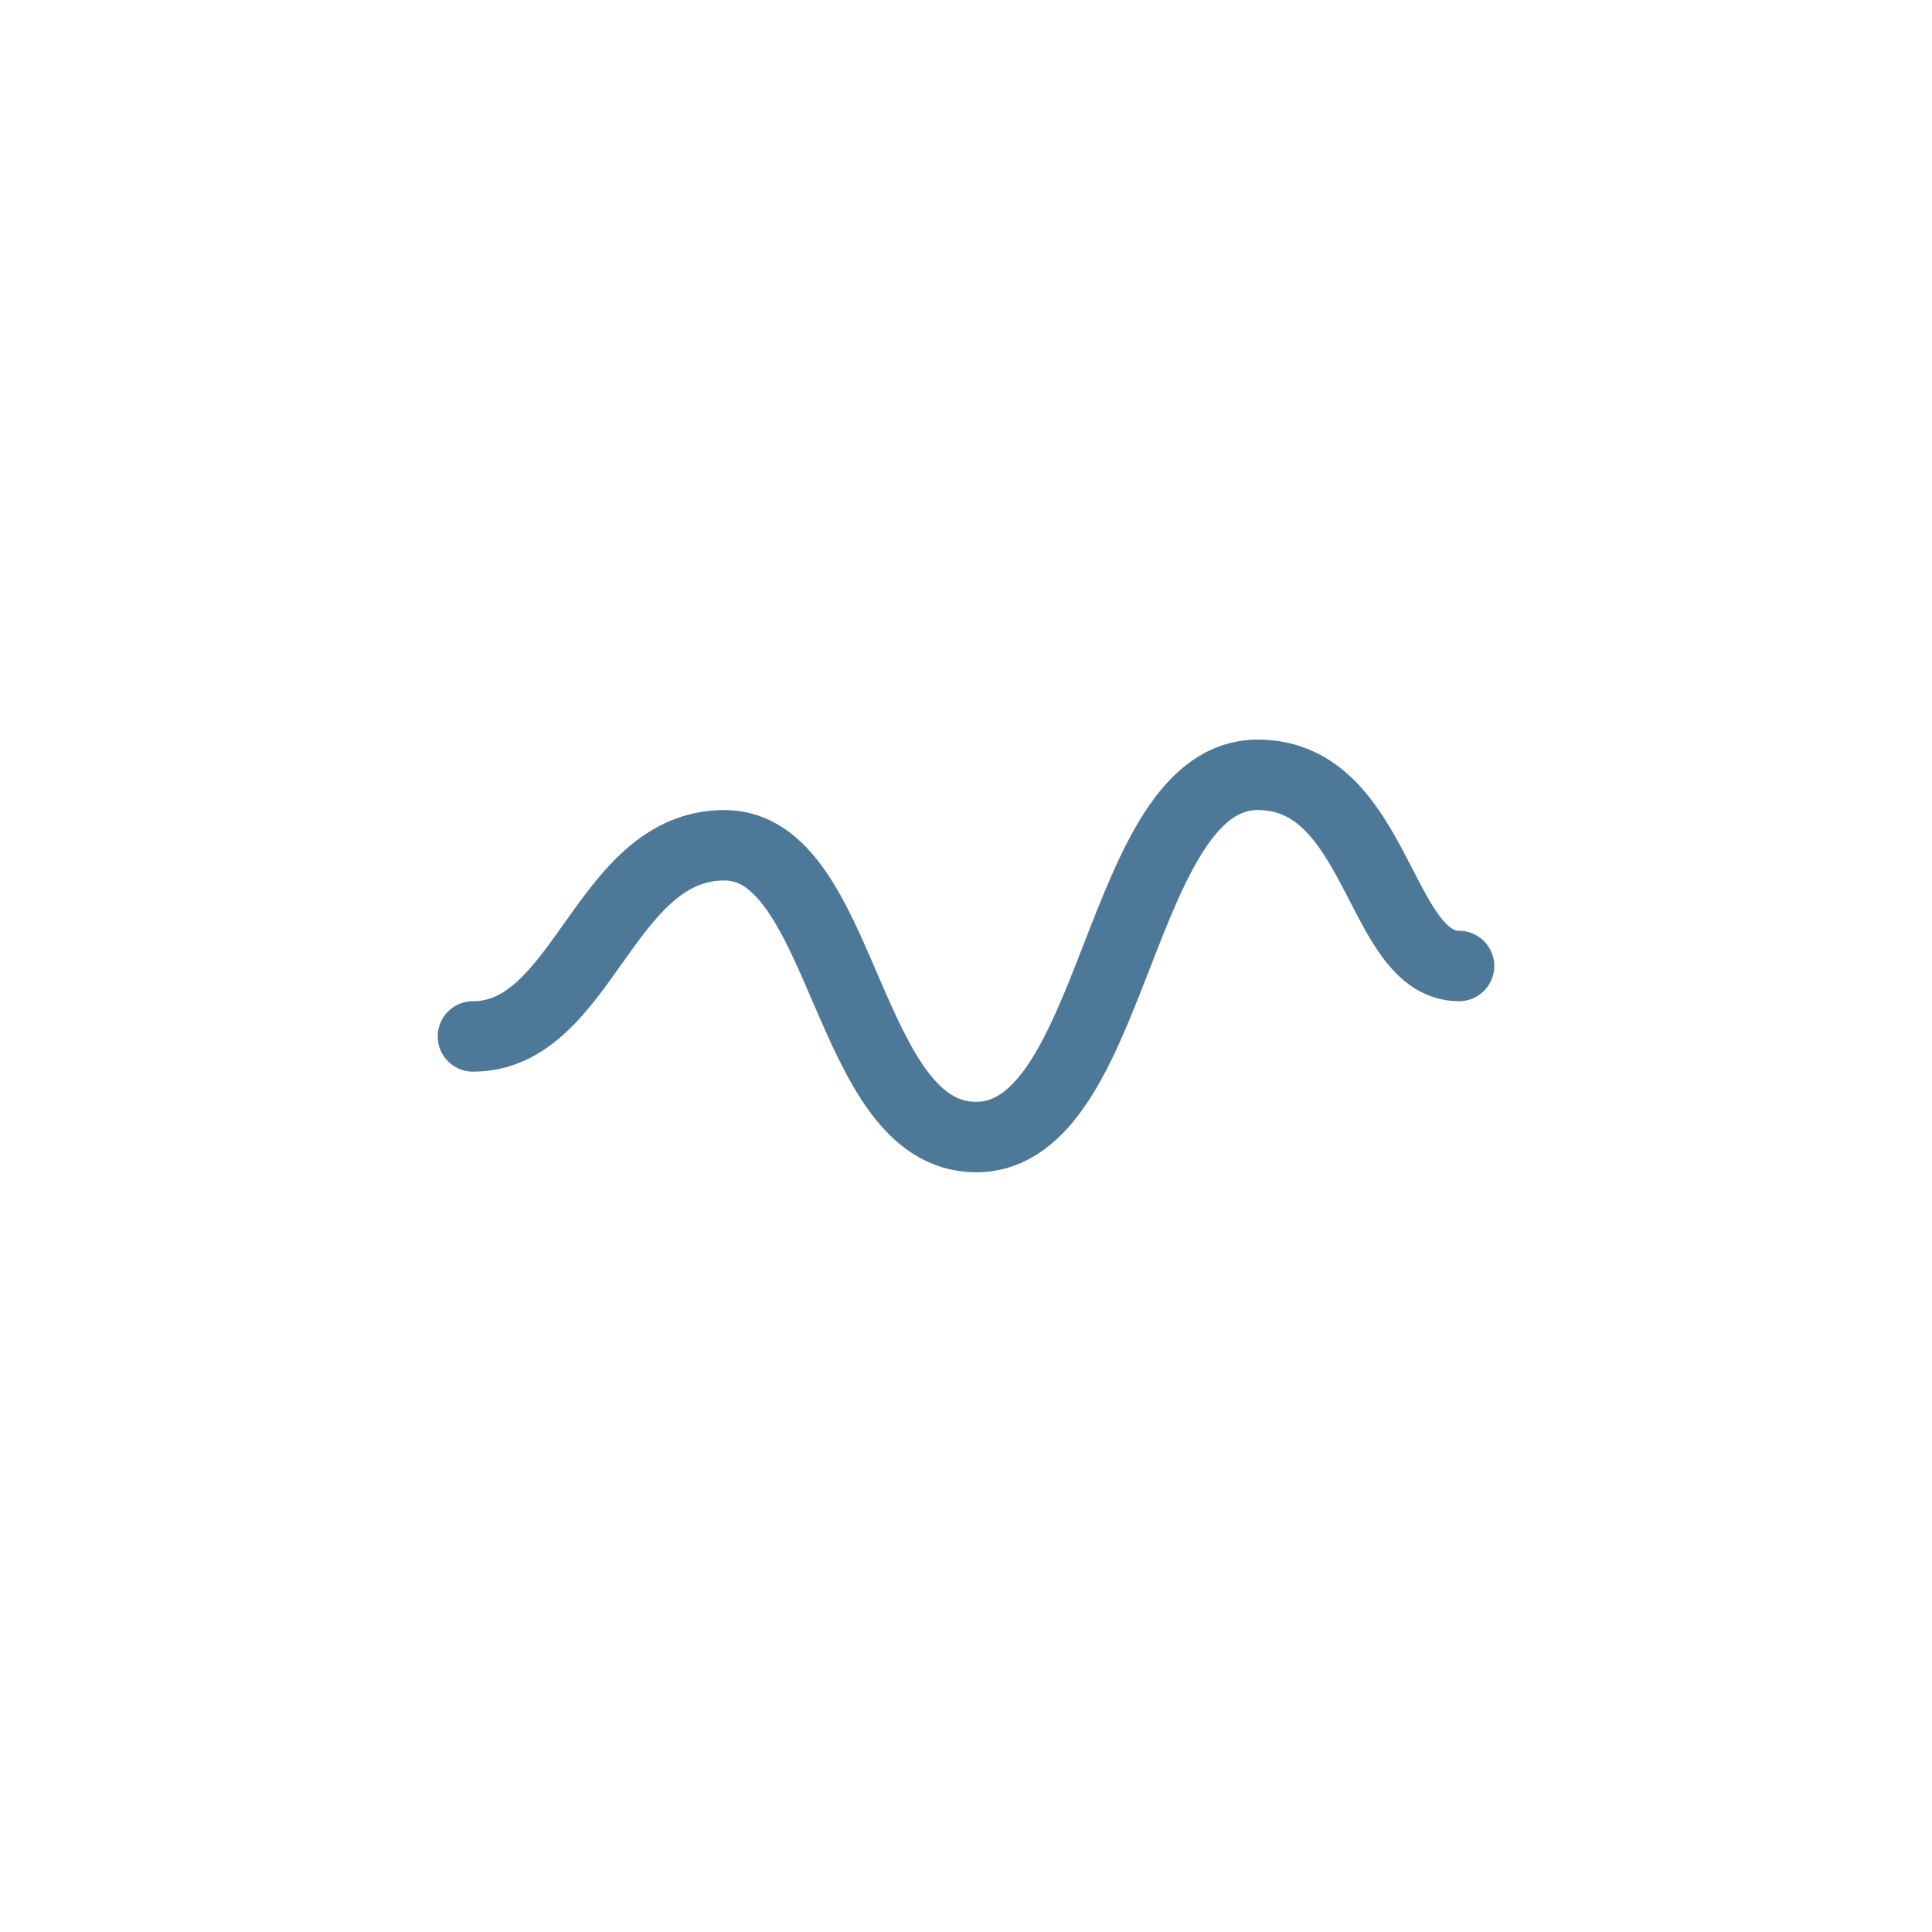
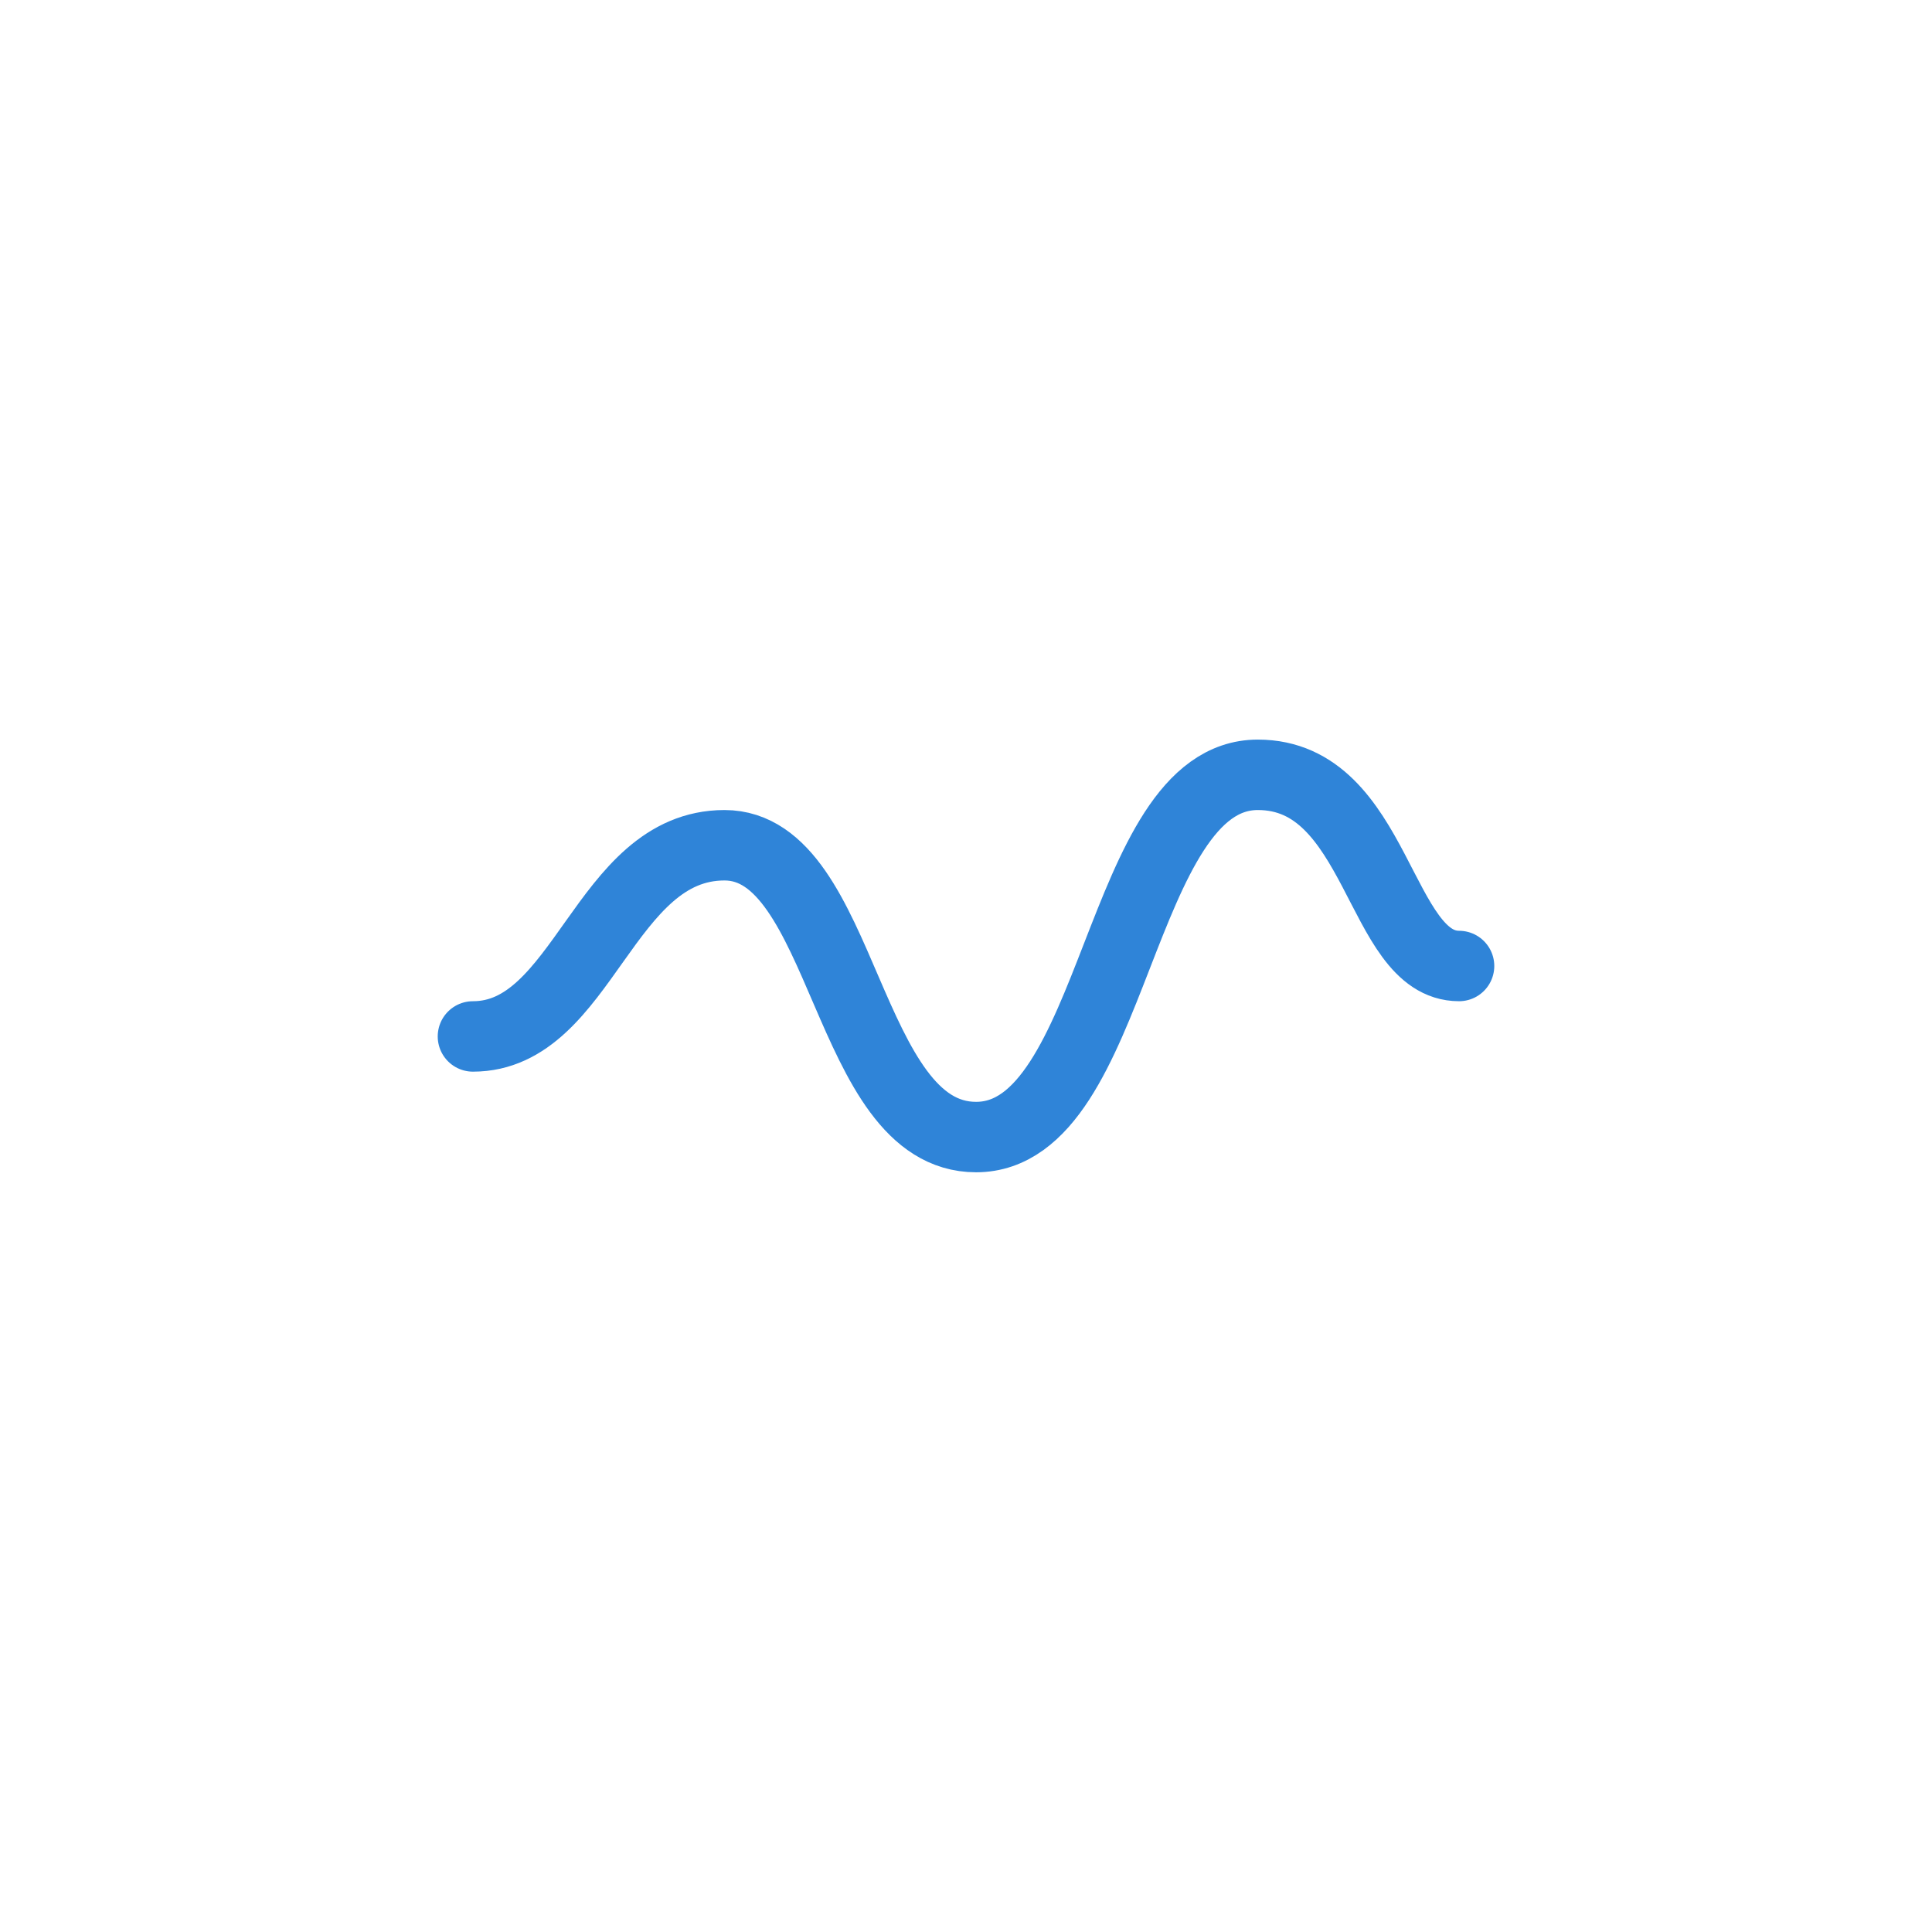
<svg xmlns="http://www.w3.org/2000/svg" width="192" height="192" viewBox="0 0 192 192">
-   <path d="M47 103 C58 103,60 84,72 84 C84 84,84 113,97 113 C111 113,111 77,125 77 C137 77,137 96,145 96" fill="none" stroke="#4D7898" stroke-width="7" stroke-linecap="round" stroke-linejoin="round" />
+   <path d="M47 103 C58 103,60 84,72 84 C84 84,84 113,97 113 C111 113,111 77,125 77 C137 77,137 96,145 96" fill="none" stroke="#2F84D8" stroke-width="7" stroke-linecap="round" stroke-linejoin="round" />
</svg>
